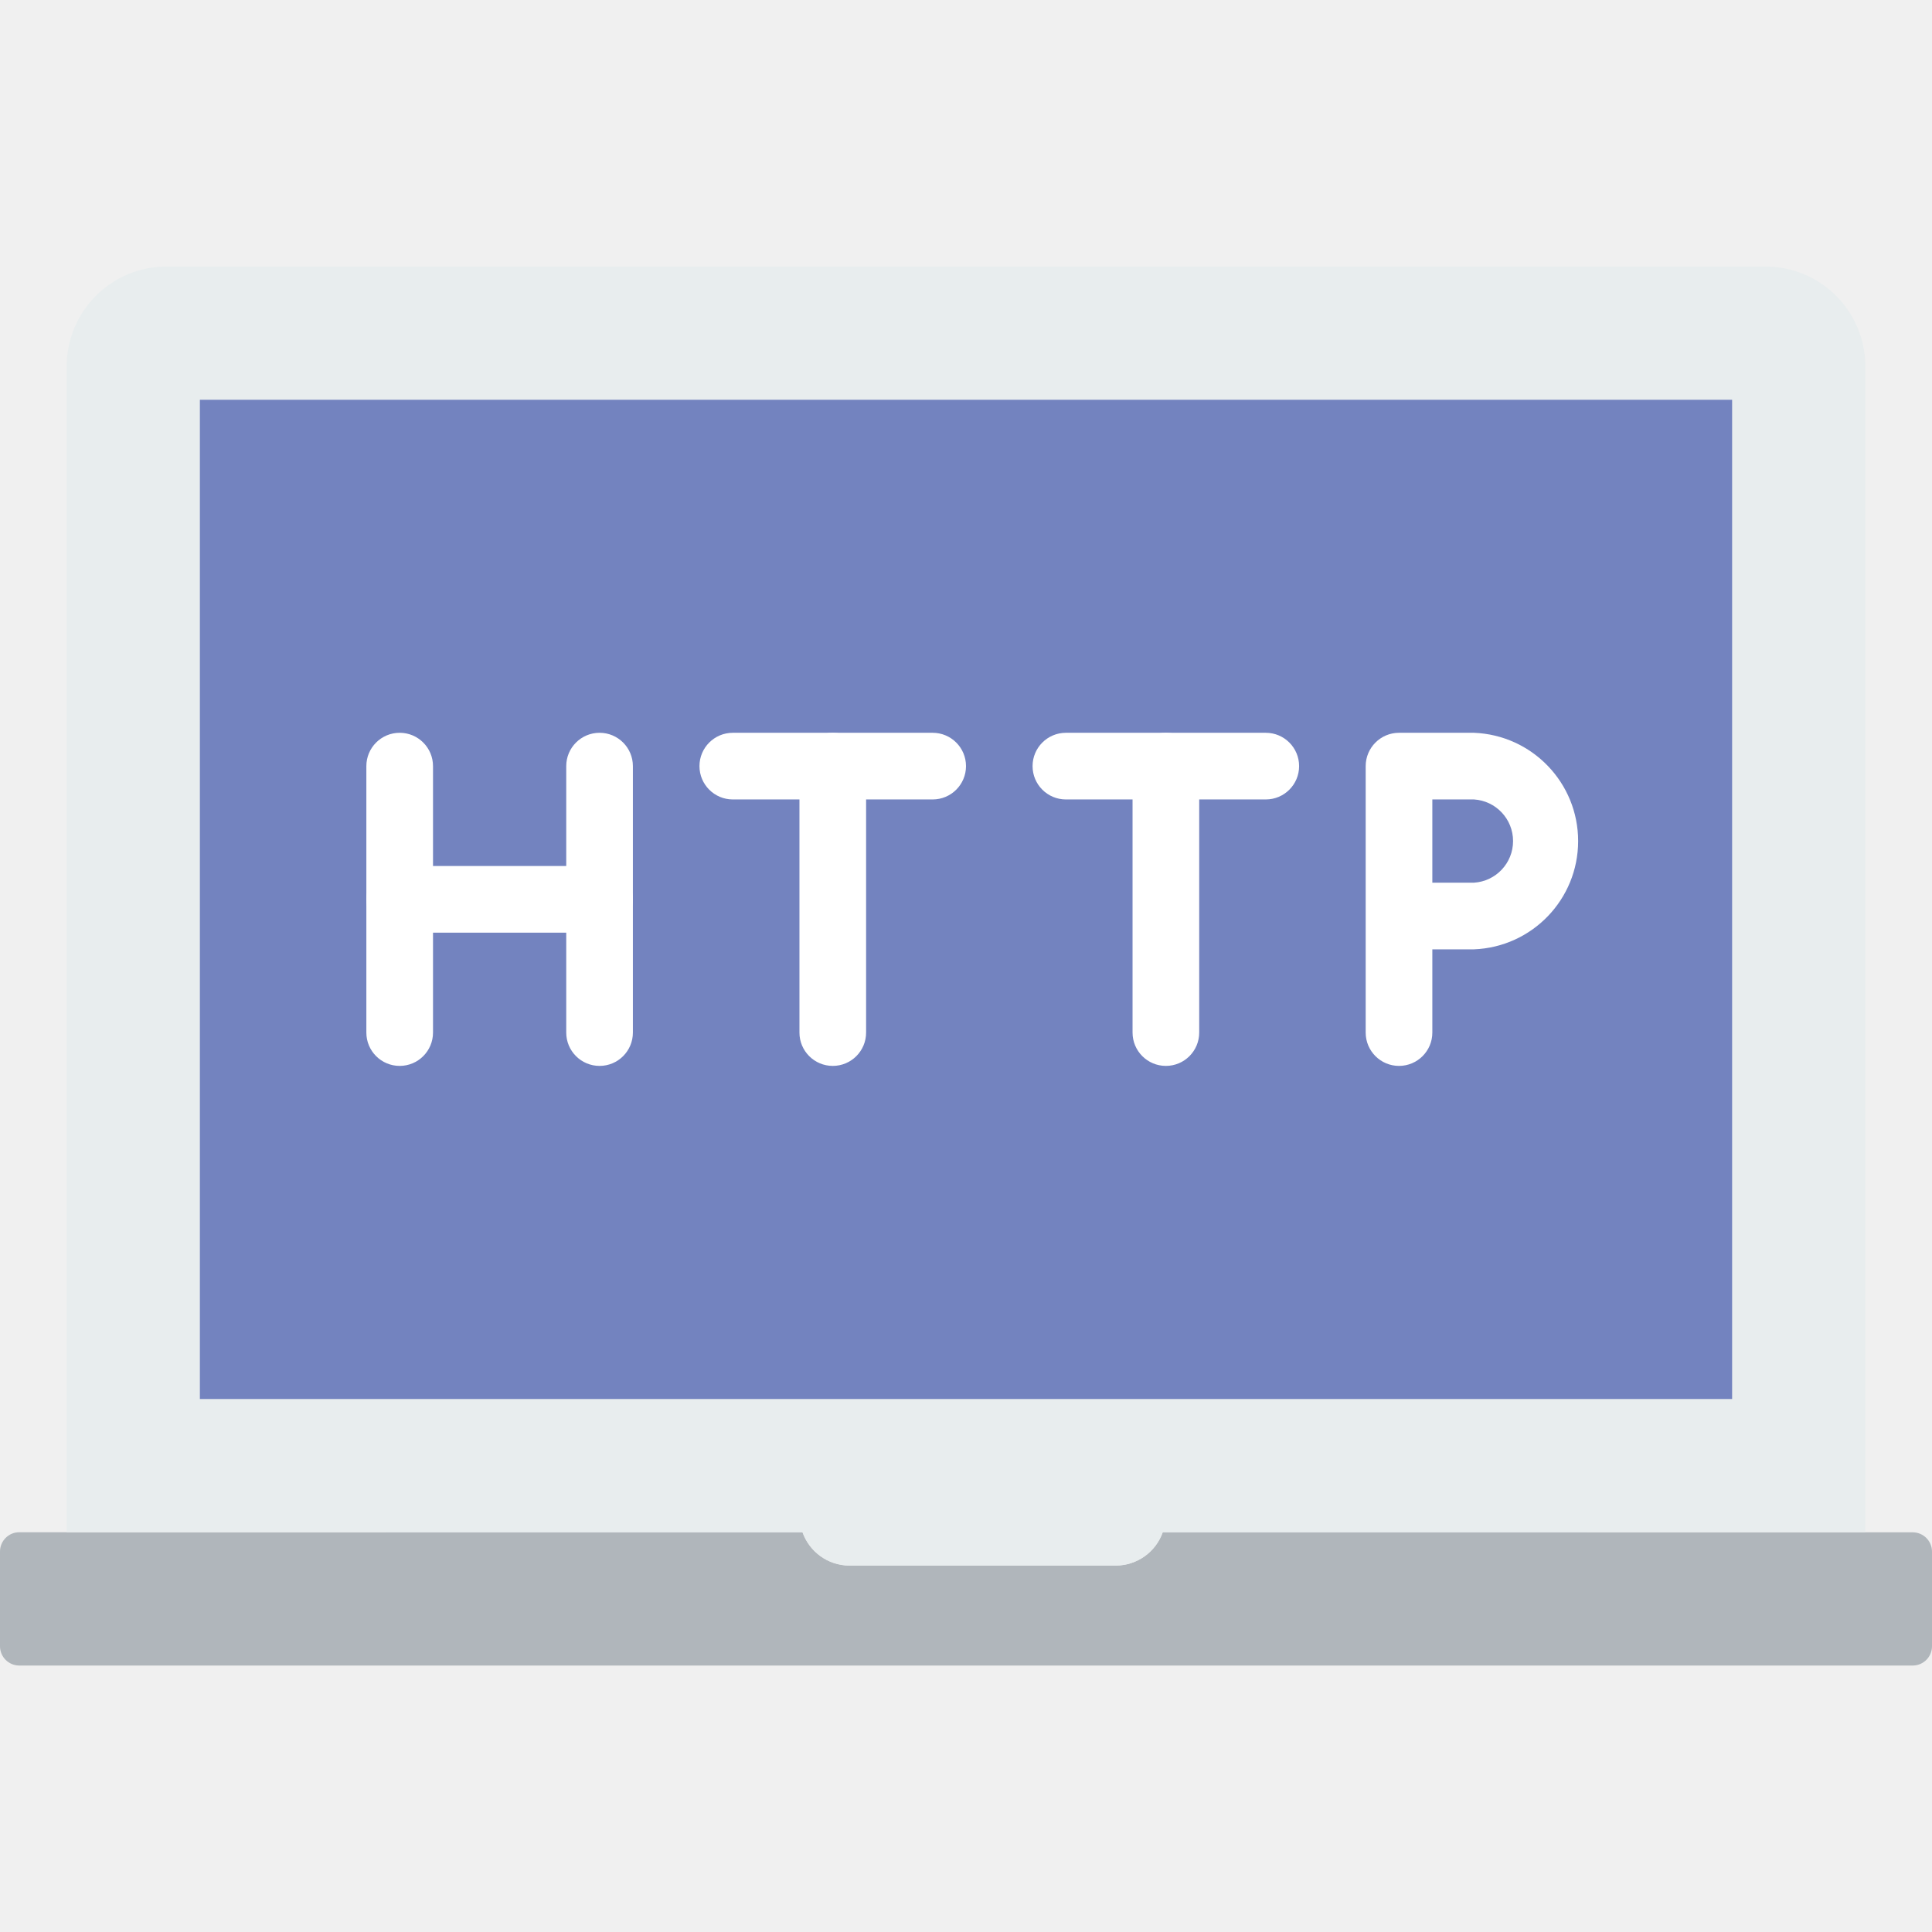
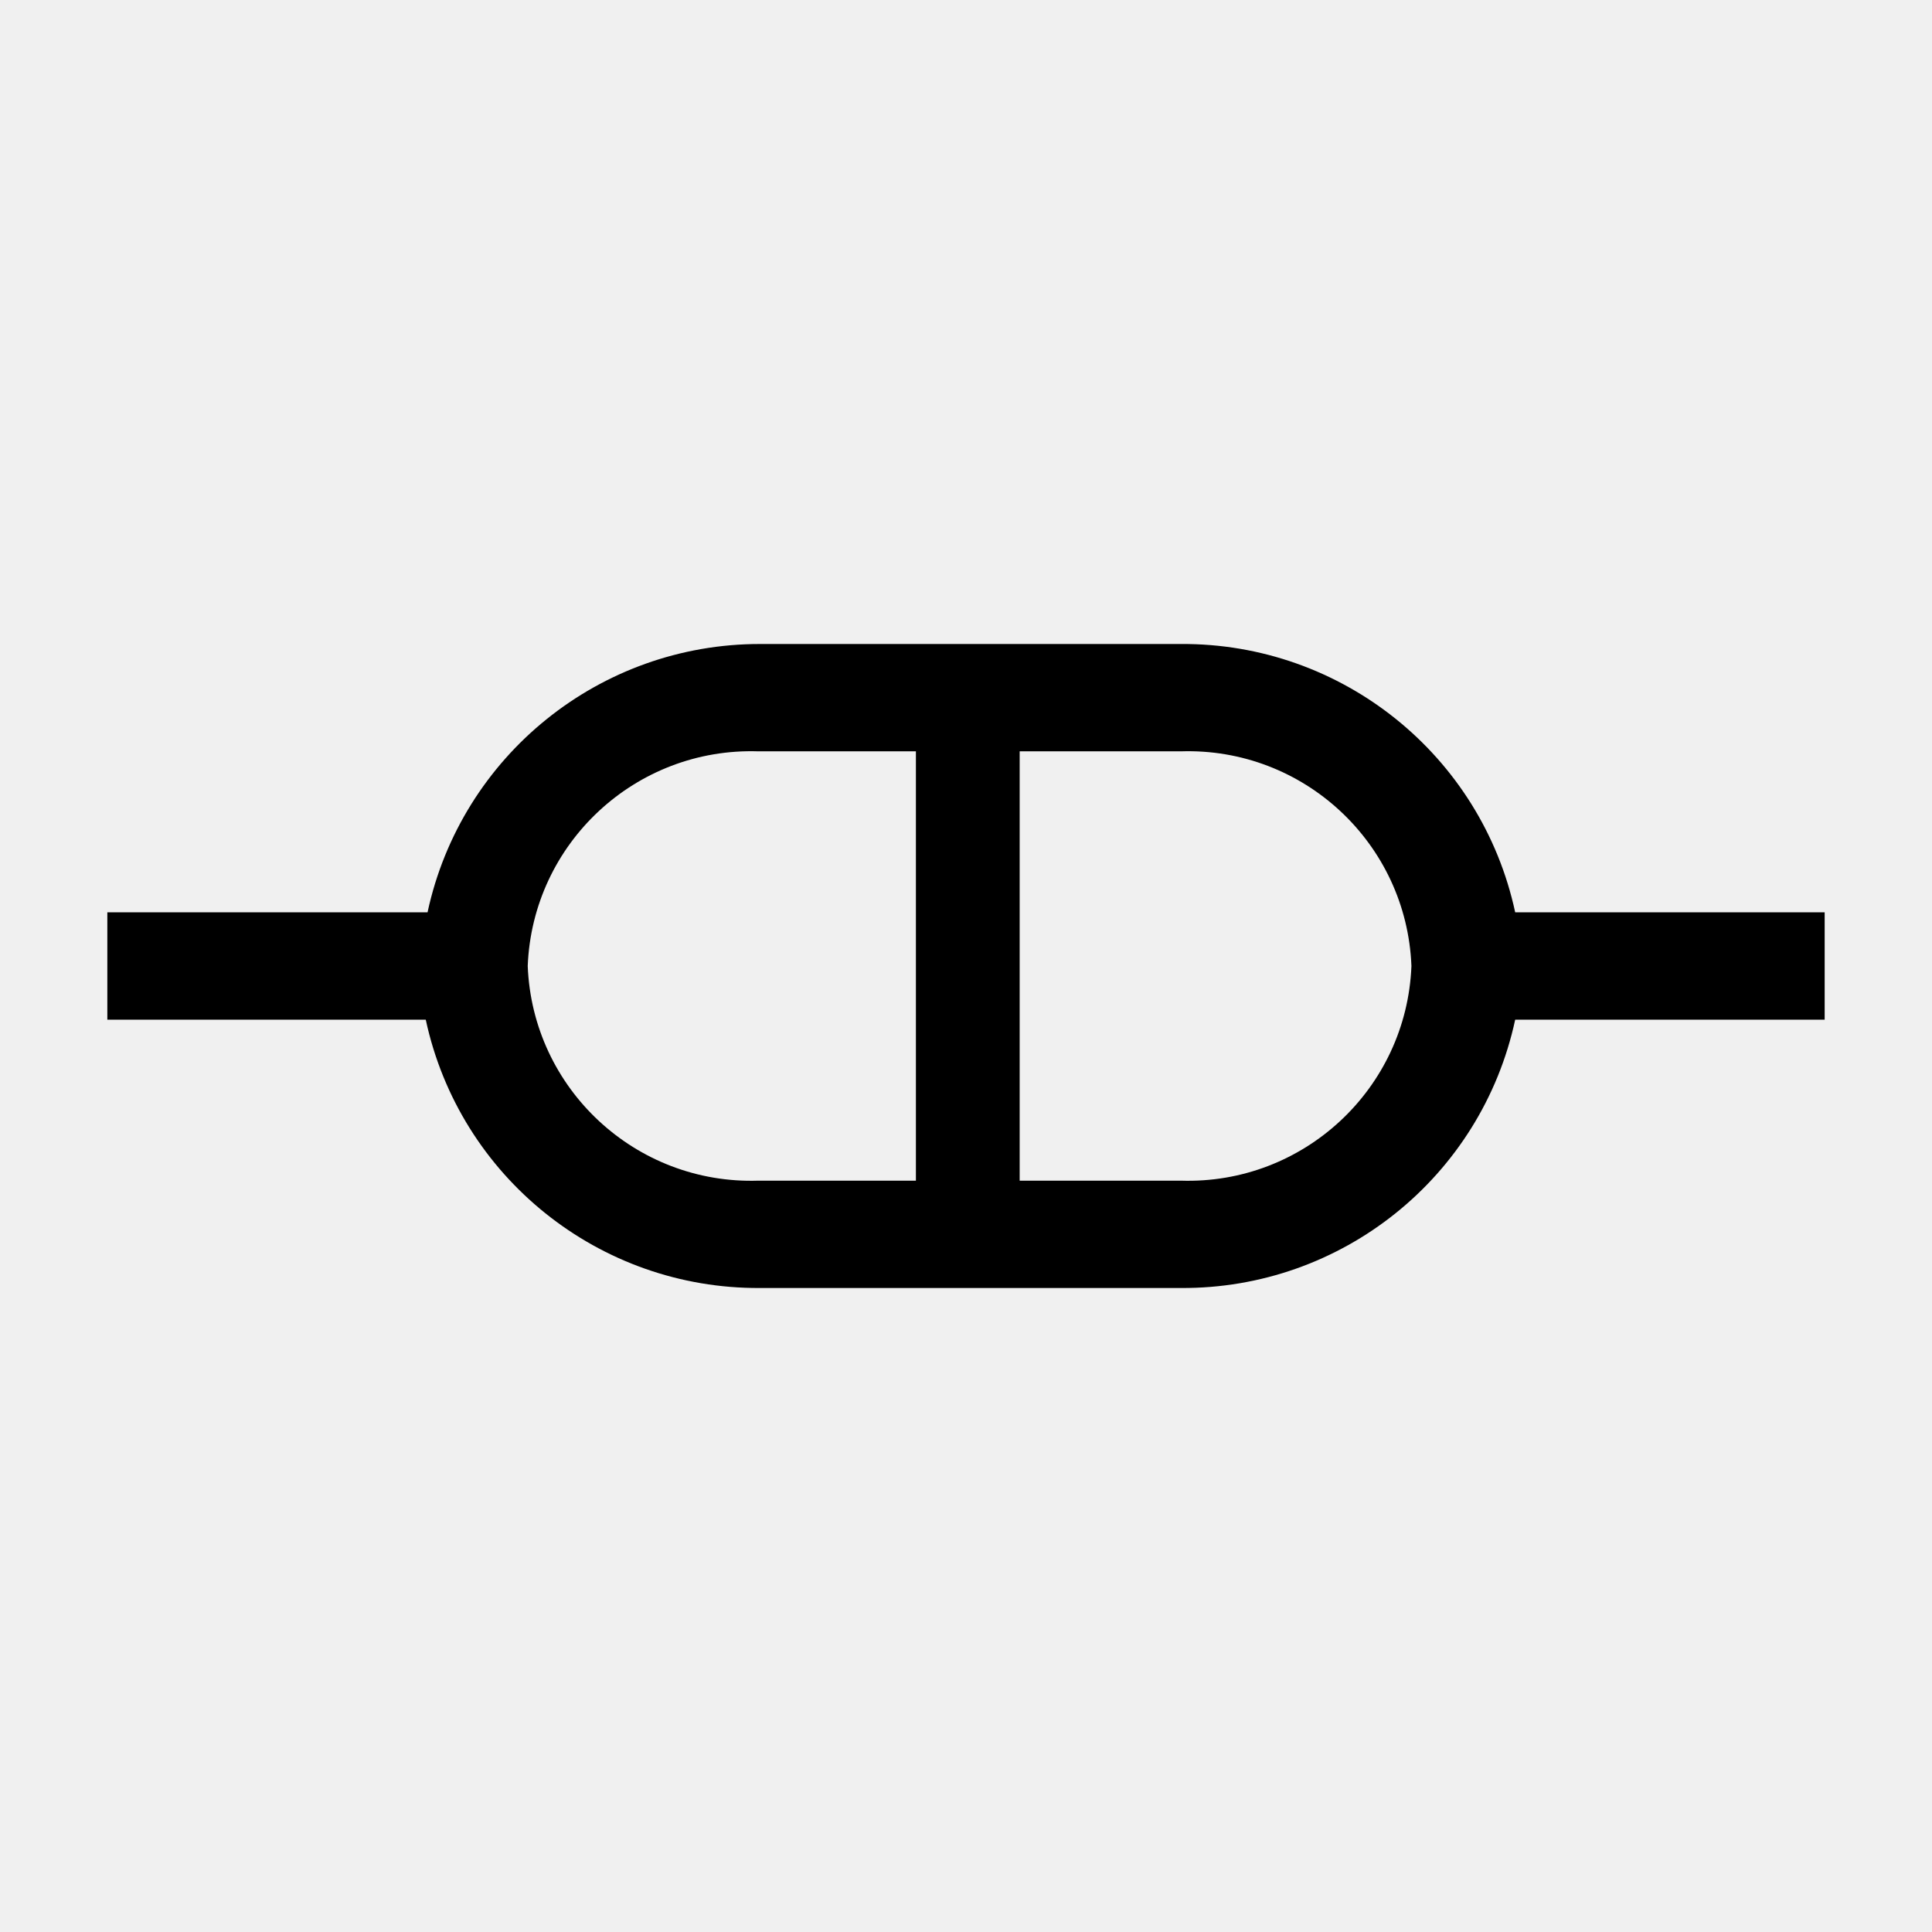
- <svg xmlns="http://www.w3.org/2000/svg" viewBox="0 0 24 24" xml:space="preserve" width="24" height="24">
-   <path style="fill:#b0b6bb" d="M14.444 19.034a.62.62 0 0 1-.582.414h-3.31a.62.62 0 0 1-.583-.414H.239a.24.24 0 0 0-.239.24v1.177a.24.24 0 0 0 .239.239h23.522a.24.24 0 0 0 .239-.239v-1.177a.24.24 0 0 0-.239-.239z" />
-   <path style="fill:#e8edee" d="M9.969 19.034c.086.24.314.414.582.414h3.31a.62.62 0 0 0 .583-.414h8.728V4.552a1.24 1.24 0 0 0-1.241-1.241H2.069A1.24 1.24 0 0 0 .828 4.552v14.483z" />
-   <path style="fill:#7383bf" d="M2.483 17.379h19.034V4.966H2.483z" />
-   <path style="fill:#fff" d="M4.965 13.241a.414.414 0 0 1-.414-.414v-3.31a.414.414 0 0 1 .828 0v3.31a.414.414 0 0 1-.414.414m2.483 0a.414.414 0 0 1-.414-.414v-3.31a.414.414 0 0 1 .828 0v3.31a.414.414 0 0 1-.414.414m2.897 0a.414.414 0 0 1-.414-.414v-3.31a.414.414 0 0 1 .828 0v3.31a.414.414 0 0 1-.414.414" />
-   <path style="fill:#fff" d="M7.448 11.586H4.965a.414.414 0 0 1 0-.828h2.483a.414.414 0 0 1 0 .828m4.138-1.655H9.103a.414.414 0 0 1 0-.828h2.483a.414.414 0 0 1 0 .828m2.897 3.31a.414.414 0 0 1-.414-.414v-3.31a.414.414 0 0 1 .828 0v3.31a.414.414 0 0 1-.414.414" />
-   <path style="fill:#fff" d="M15.724 9.931h-2.483a.414.414 0 0 1 0-.828h2.483a.414.414 0 0 1 0 .828m2.069 1.034h.517a.518.518 0 0 0 0-1.034h-.517zm-.414 2.276a.414.414 0 0 1-.414-.414v-3.31c0-.228.185-.414.414-.414h.931a1.346 1.346 0 0 1 0 2.69h-.517v1.034a.414.414 0 0 1-.414.414" />
+ <svg xmlns="http://www.w3.org/2000/svg" width="24" height="24" viewBox="0 0 1.08 1.08">
+   <path d="M1.02.51H.847A.19.19 0 0 0 .66.36H.425a.19.19 0 0 0-.186.15H.06v.06h.178a.19.19 0 0 0 .187.15H.66A.19.19 0 0 0 .847.57h.173ZM.512.66H.424A.125.125 0 0 1 .295.54.125.125 0 0 1 .424.42h.088Zm.148 0H.57V.42h.09a.125.125 0 0 1 .129.12.125.125 0 0 1-.129.12" class="clr-i-outline clr-i-outline-path-1" />
+   <path d="M0 0h1.08v1.08H0z" fill="none" />
</svg>
